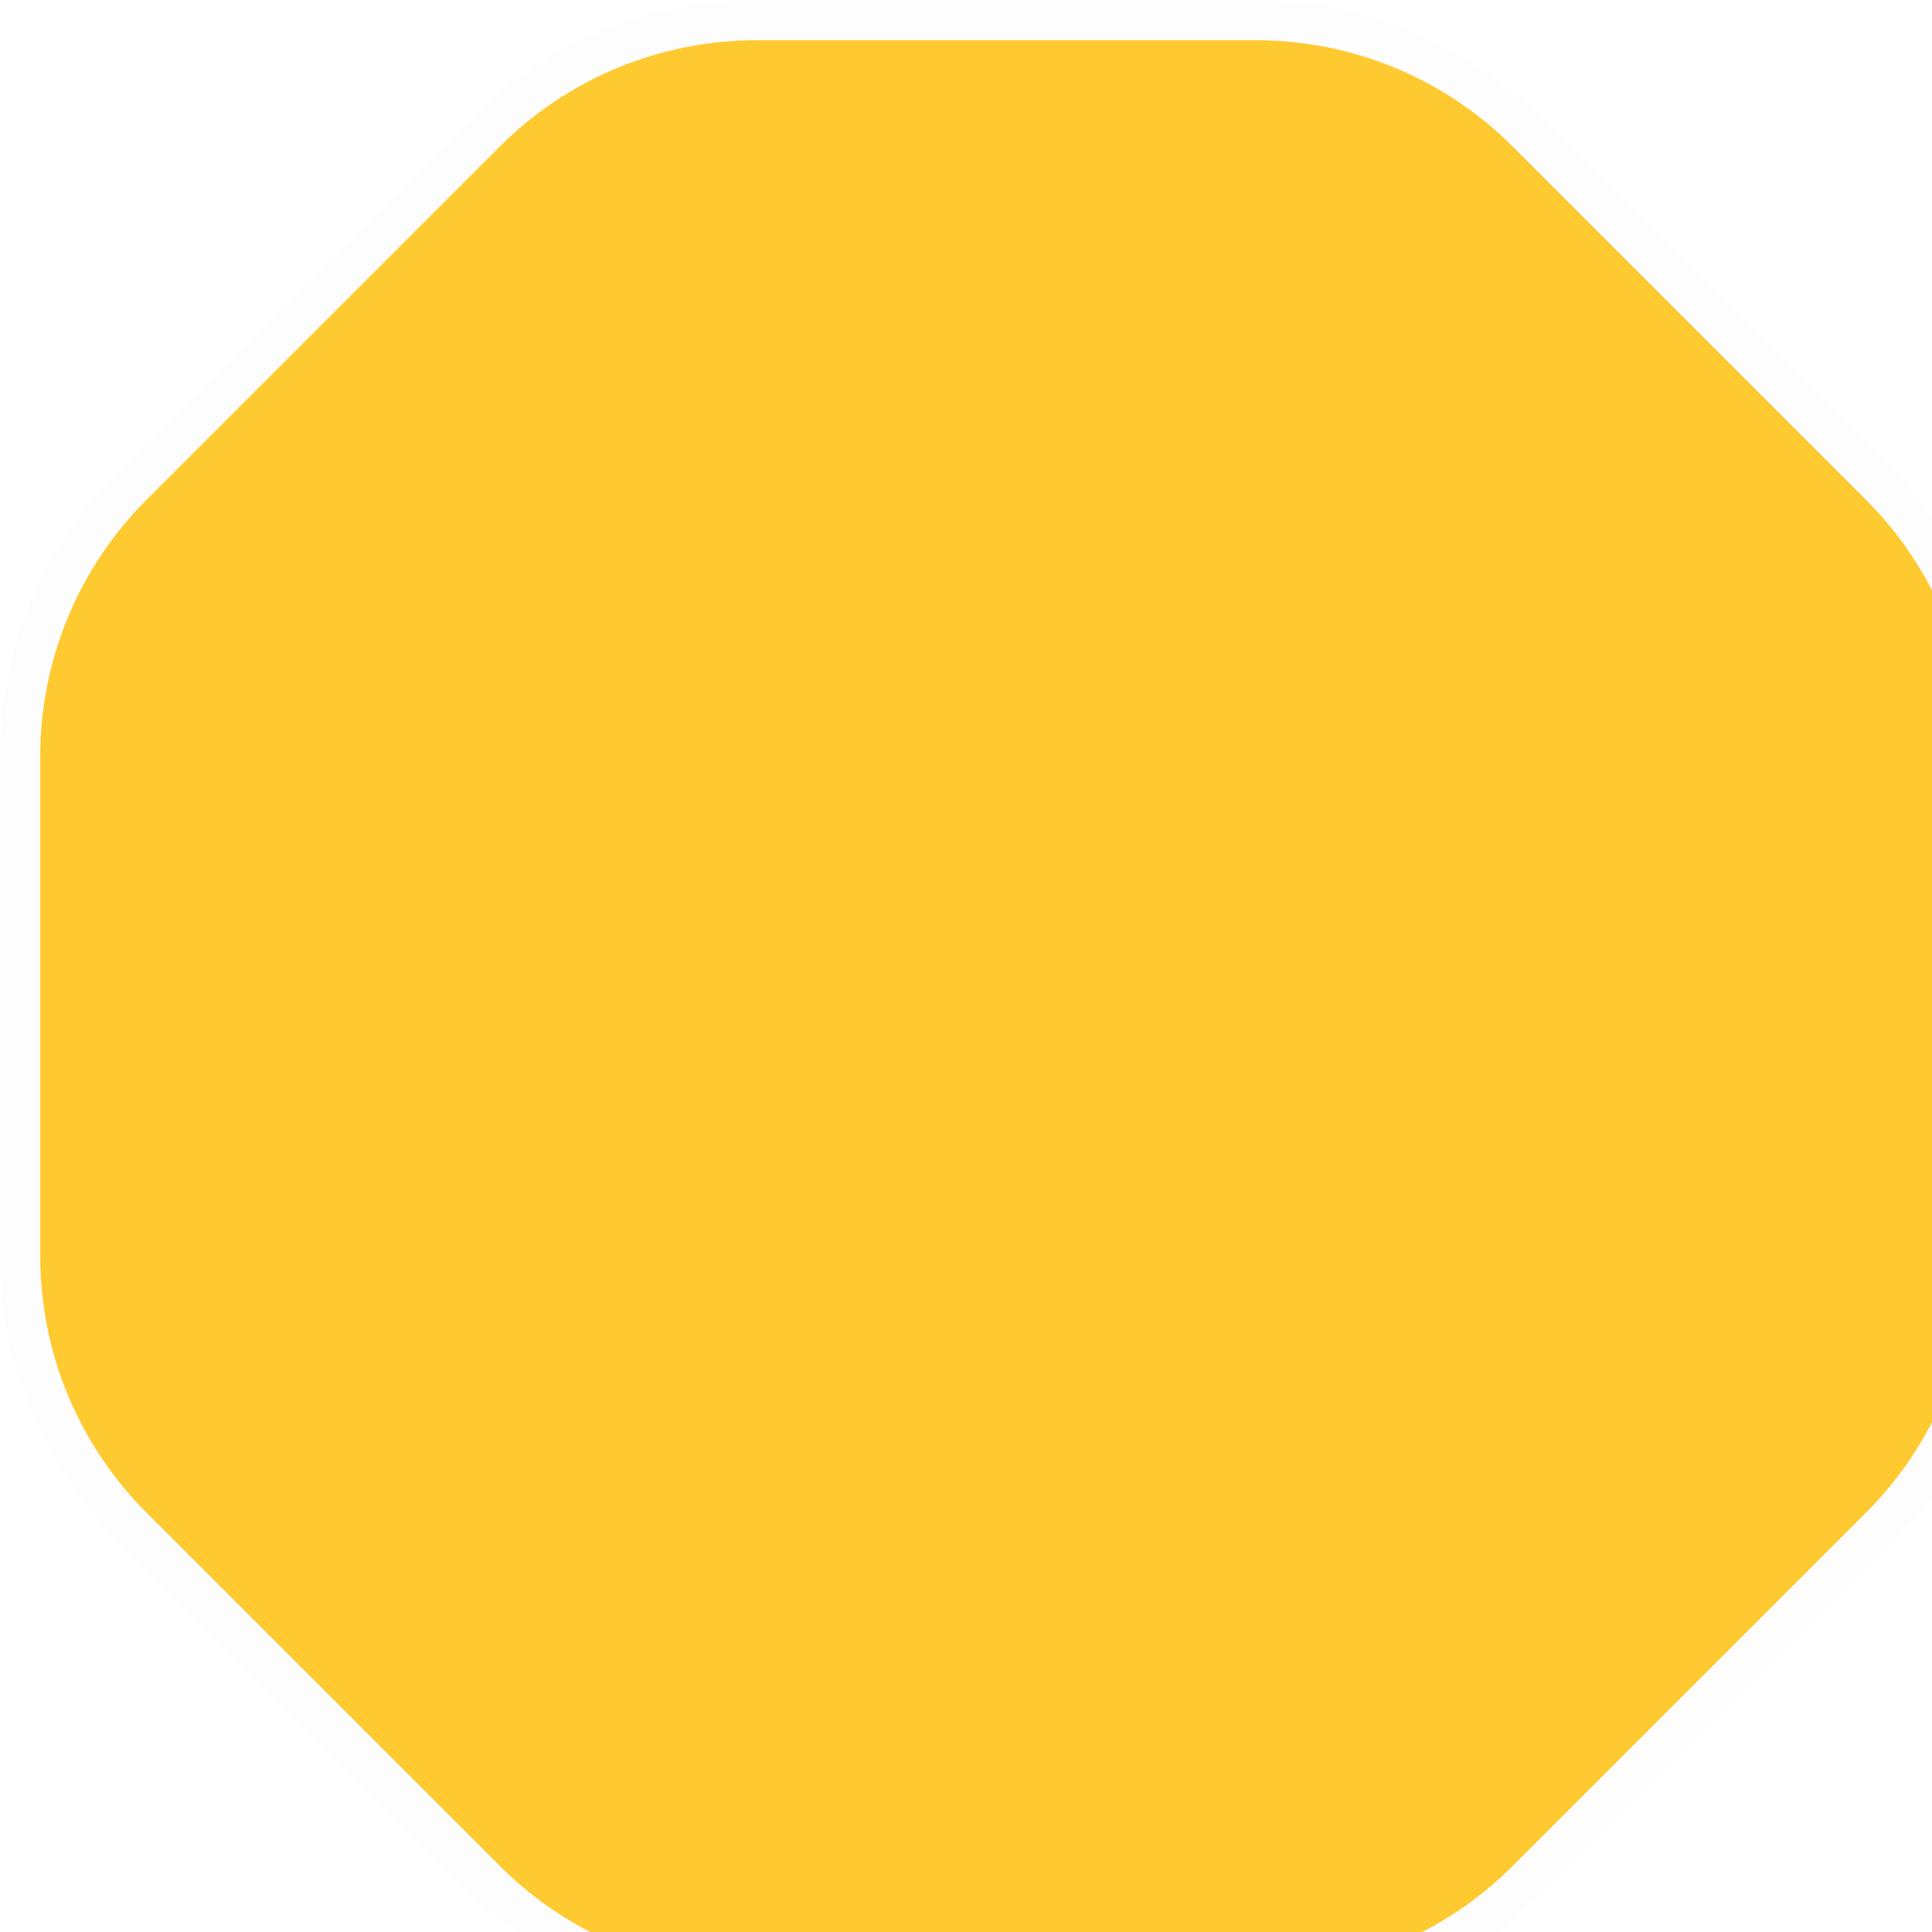
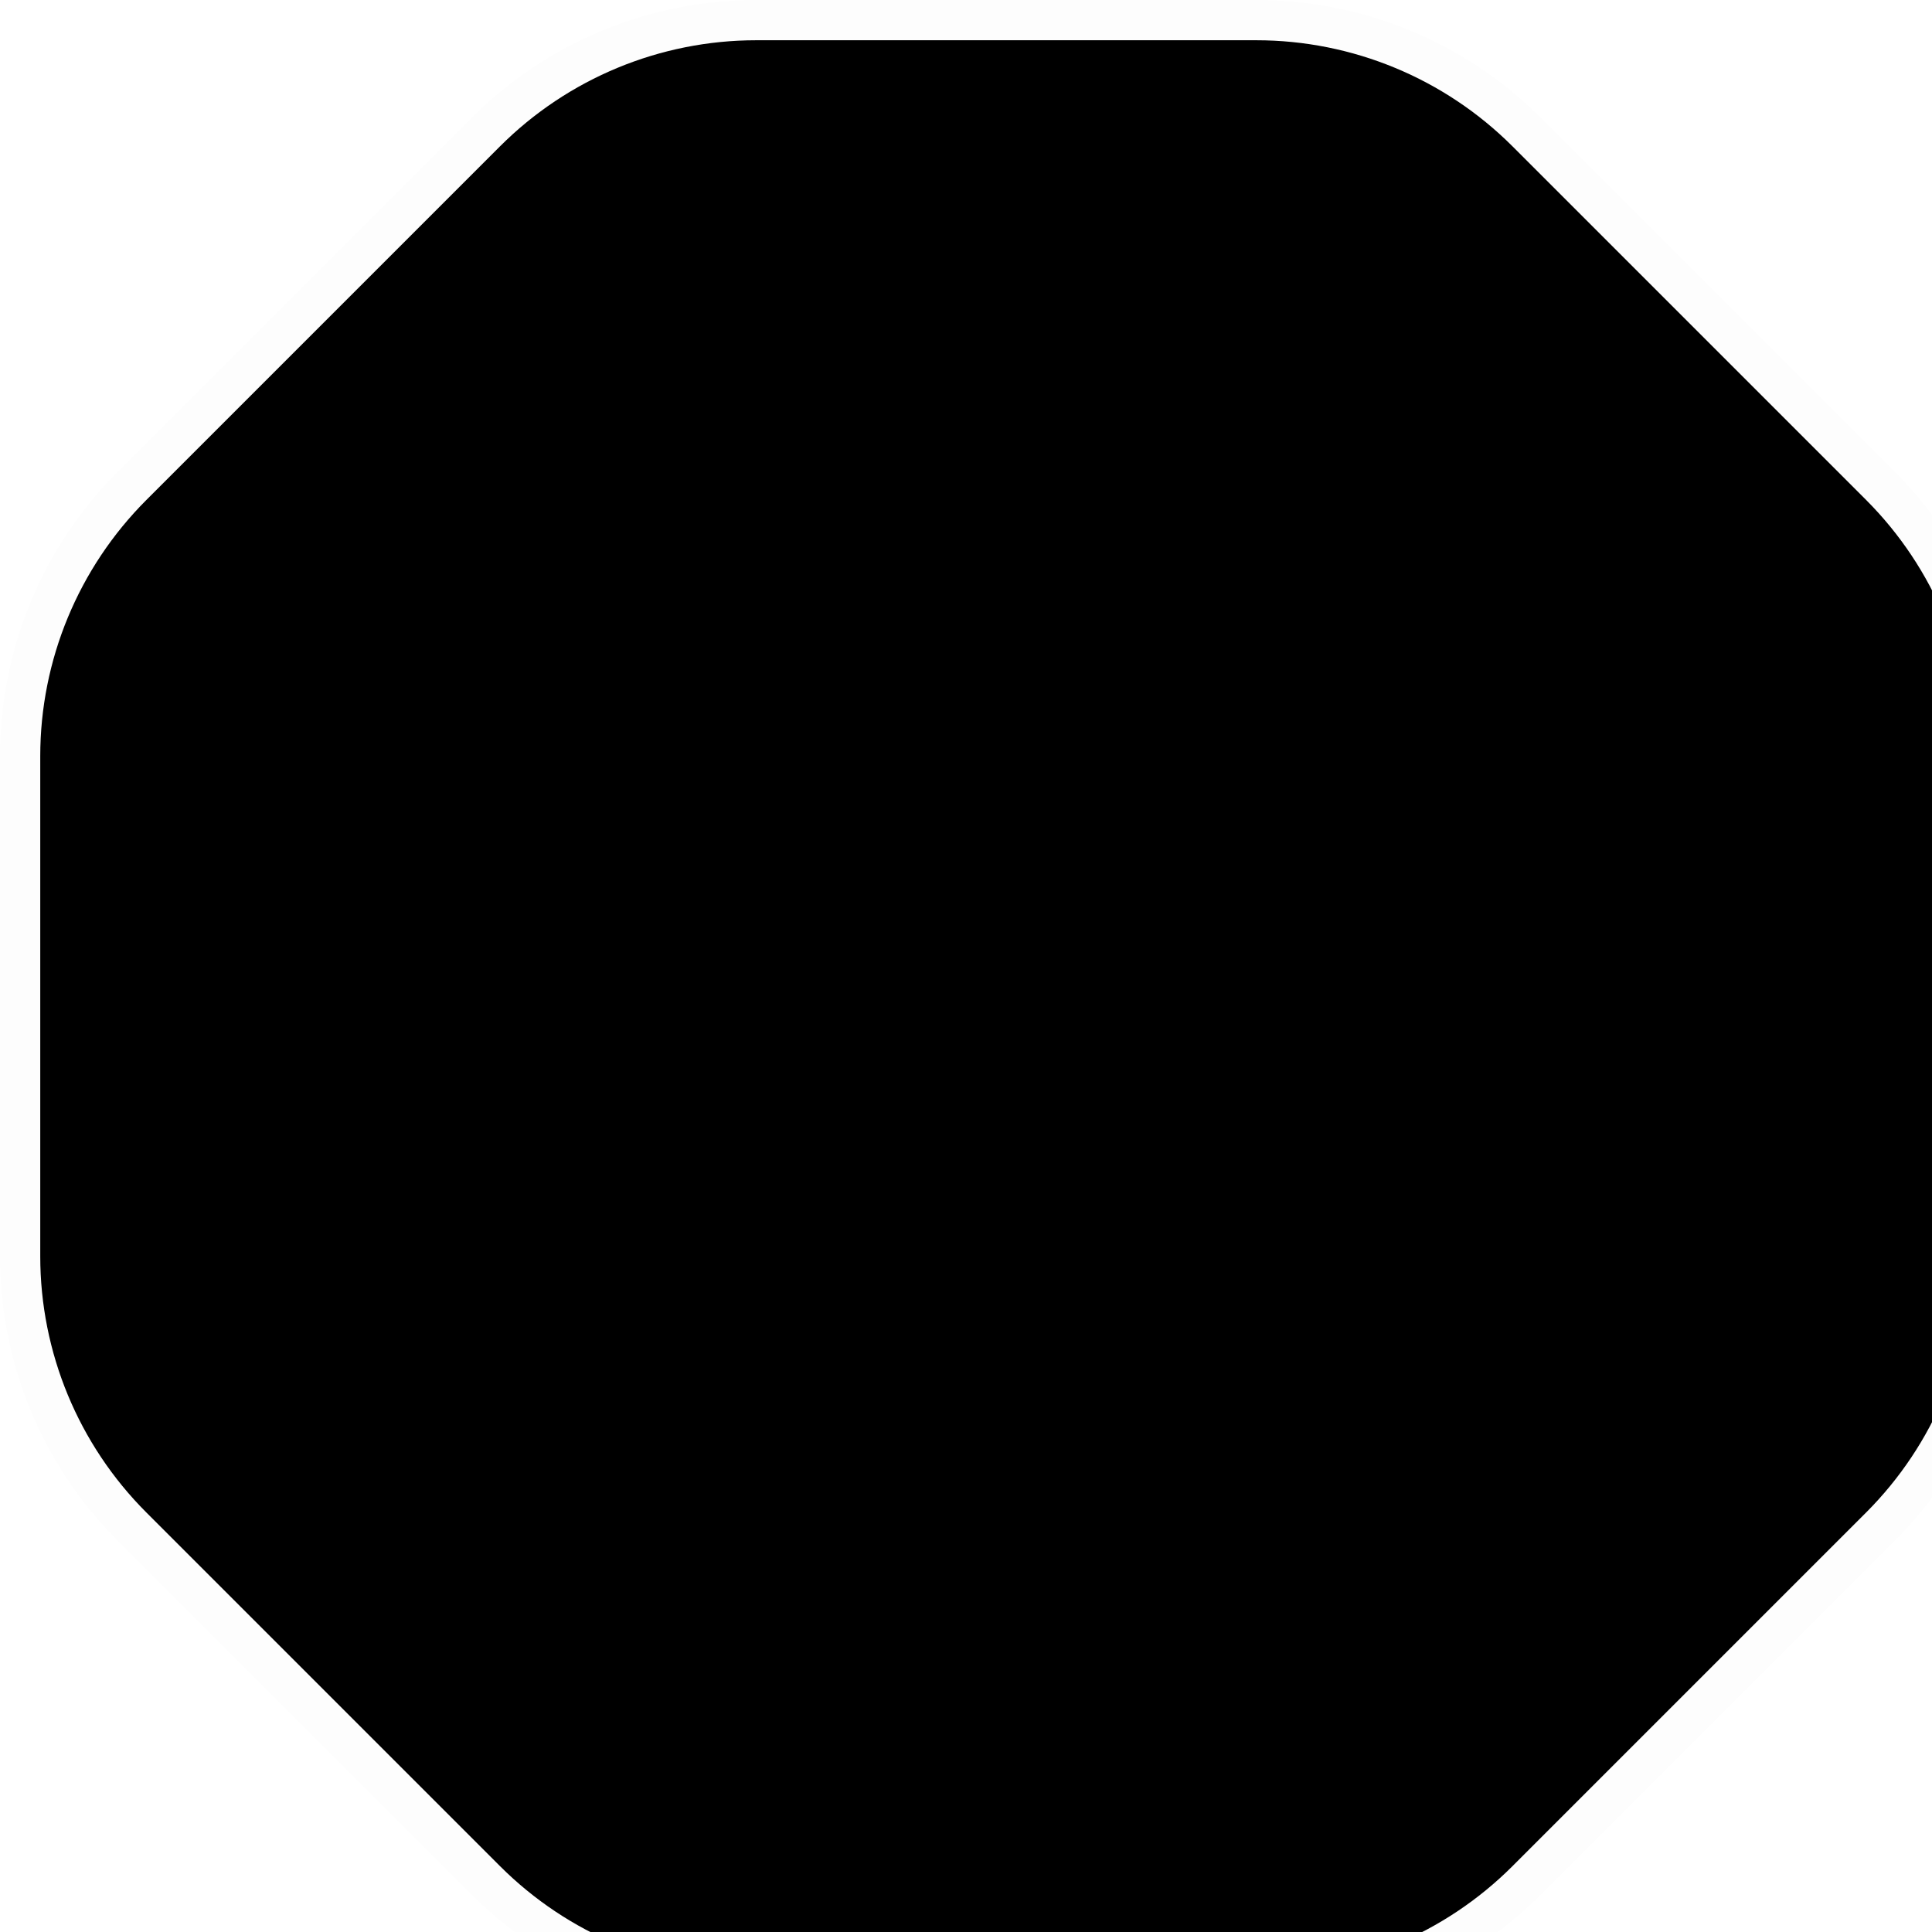
<svg xmlns="http://www.w3.org/2000/svg" width="48" height="48" viewBox="0 0 48 48" fill="none">
-   <path fill-rule="evenodd" clip-rule="evenodd" d="M12.423 46.364L3.636 37.577C1.948 35.889 1 33.6 1 31.213V18.786C1 16.4 1.948 14.111 3.636 12.422L12.423 3.635C14.111 1.948 16.4 1 18.787 1H31.213C33.6 1 35.889 1.948 37.577 3.635L46.364 12.422C48.051 14.111 49 16.4 49 18.786V31.213C49 33.6 48.051 35.889 46.364 37.577L37.577 46.364C35.889 48.051 33.6 49 31.213 49H18.787C16.4 49 14.111 48.051 12.423 46.364Z" fill="#FFC930" />
+   <path fill-rule="evenodd" clip-rule="evenodd" d="M12.423 46.364L3.636 37.577C1.948 35.889 1 33.6 1 31.213V18.786C1 16.4 1.948 14.111 3.636 12.422L12.423 3.635C14.111 1.948 16.4 1 18.787 1H31.213C33.6 1 35.889 1.948 37.577 3.635L46.364 12.422C48.051 14.111 49 16.4 49 18.786V31.213C49 33.6 48.051 35.889 46.364 37.577L37.577 46.364C35.889 48.051 33.6 49 31.213 49H18.787C16.4 49 14.111 48.051 12.423 46.364Z" fill="currentColor" />
  <path d="M12.069 46.717L12.069 46.717C13.851 48.498 16.267 49.5 18.787 49.5H31.213C33.733 49.5 36.149 48.498 37.93 46.717L46.718 37.93L46.718 37.93C48.499 36.149 49.5 33.733 49.5 31.213V18.786C49.5 16.267 48.499 13.851 46.718 12.069L46.718 12.069L37.93 3.282C36.149 1.501 33.733 0.5 31.213 0.5H18.787C16.267 0.5 13.851 1.501 12.069 3.282L12.069 3.282L3.282 12.069L3.282 12.069C1.501 13.851 0.5 16.267 0.5 18.786V31.213C0.5 33.733 1.501 36.149 3.282 37.93C3.282 37.93 3.282 37.93 3.282 37.93L12.069 46.717Z" stroke="black" stroke-opacity="0.01" />
</svg>
